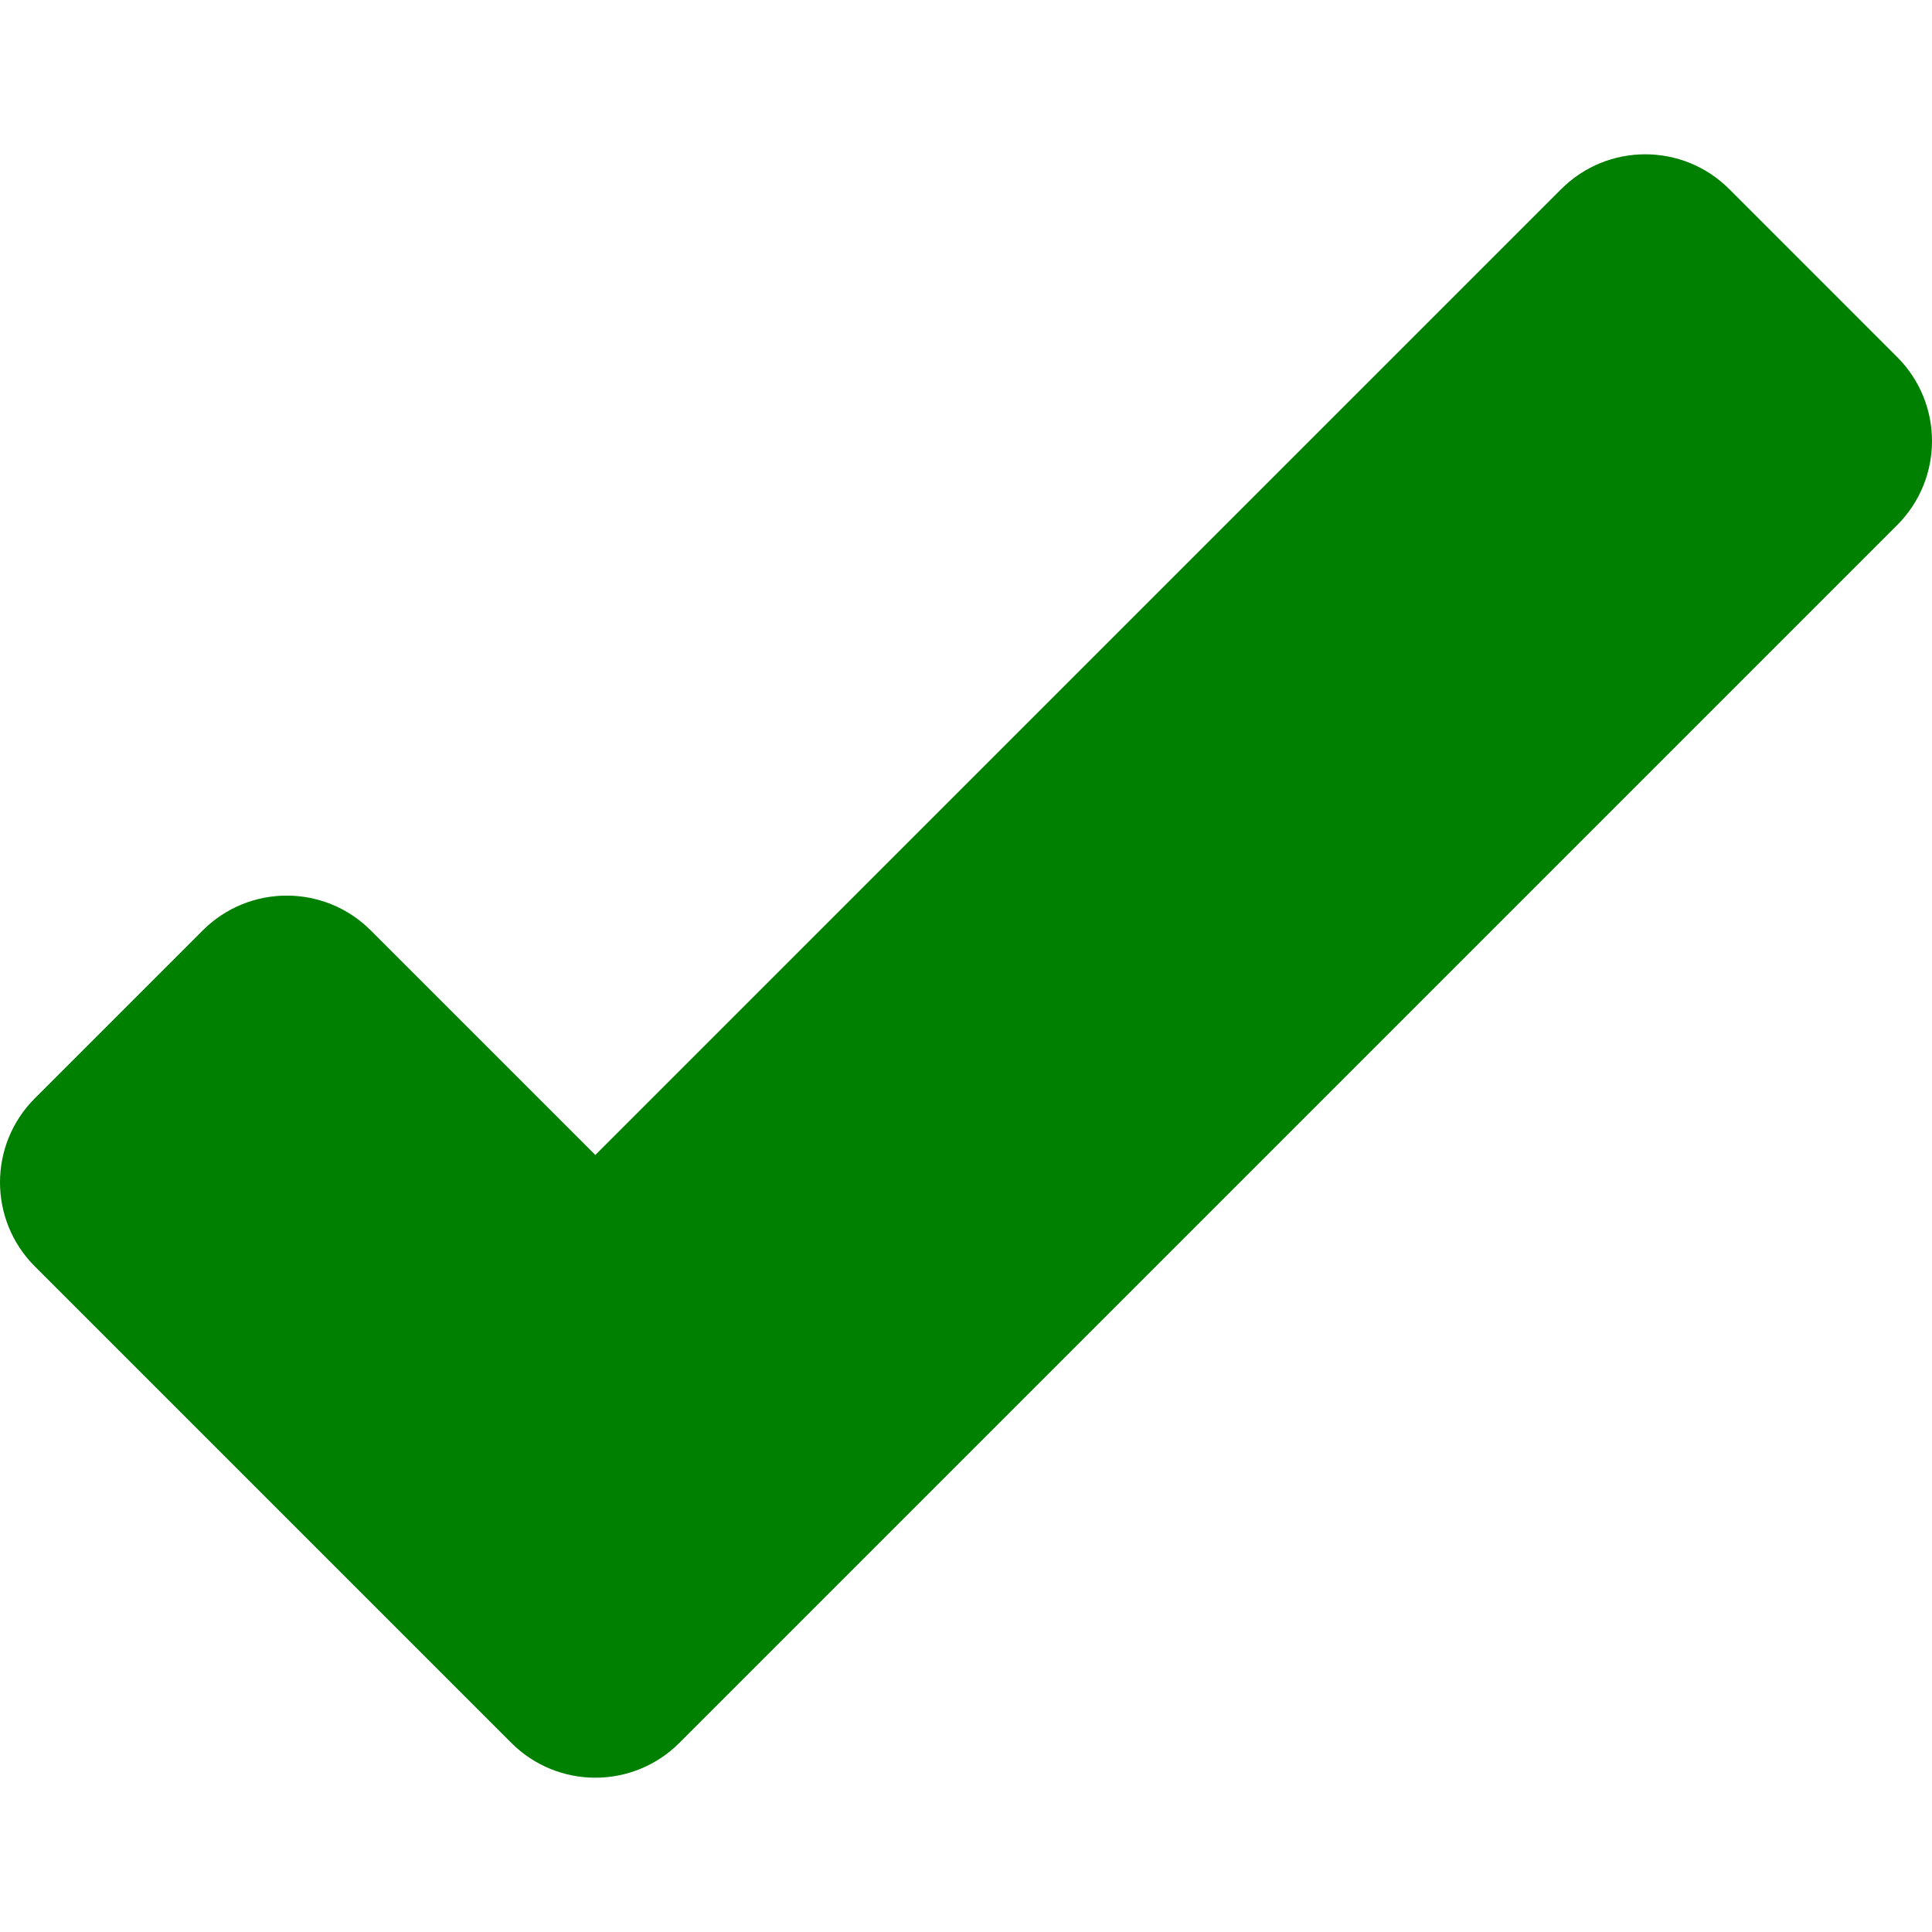
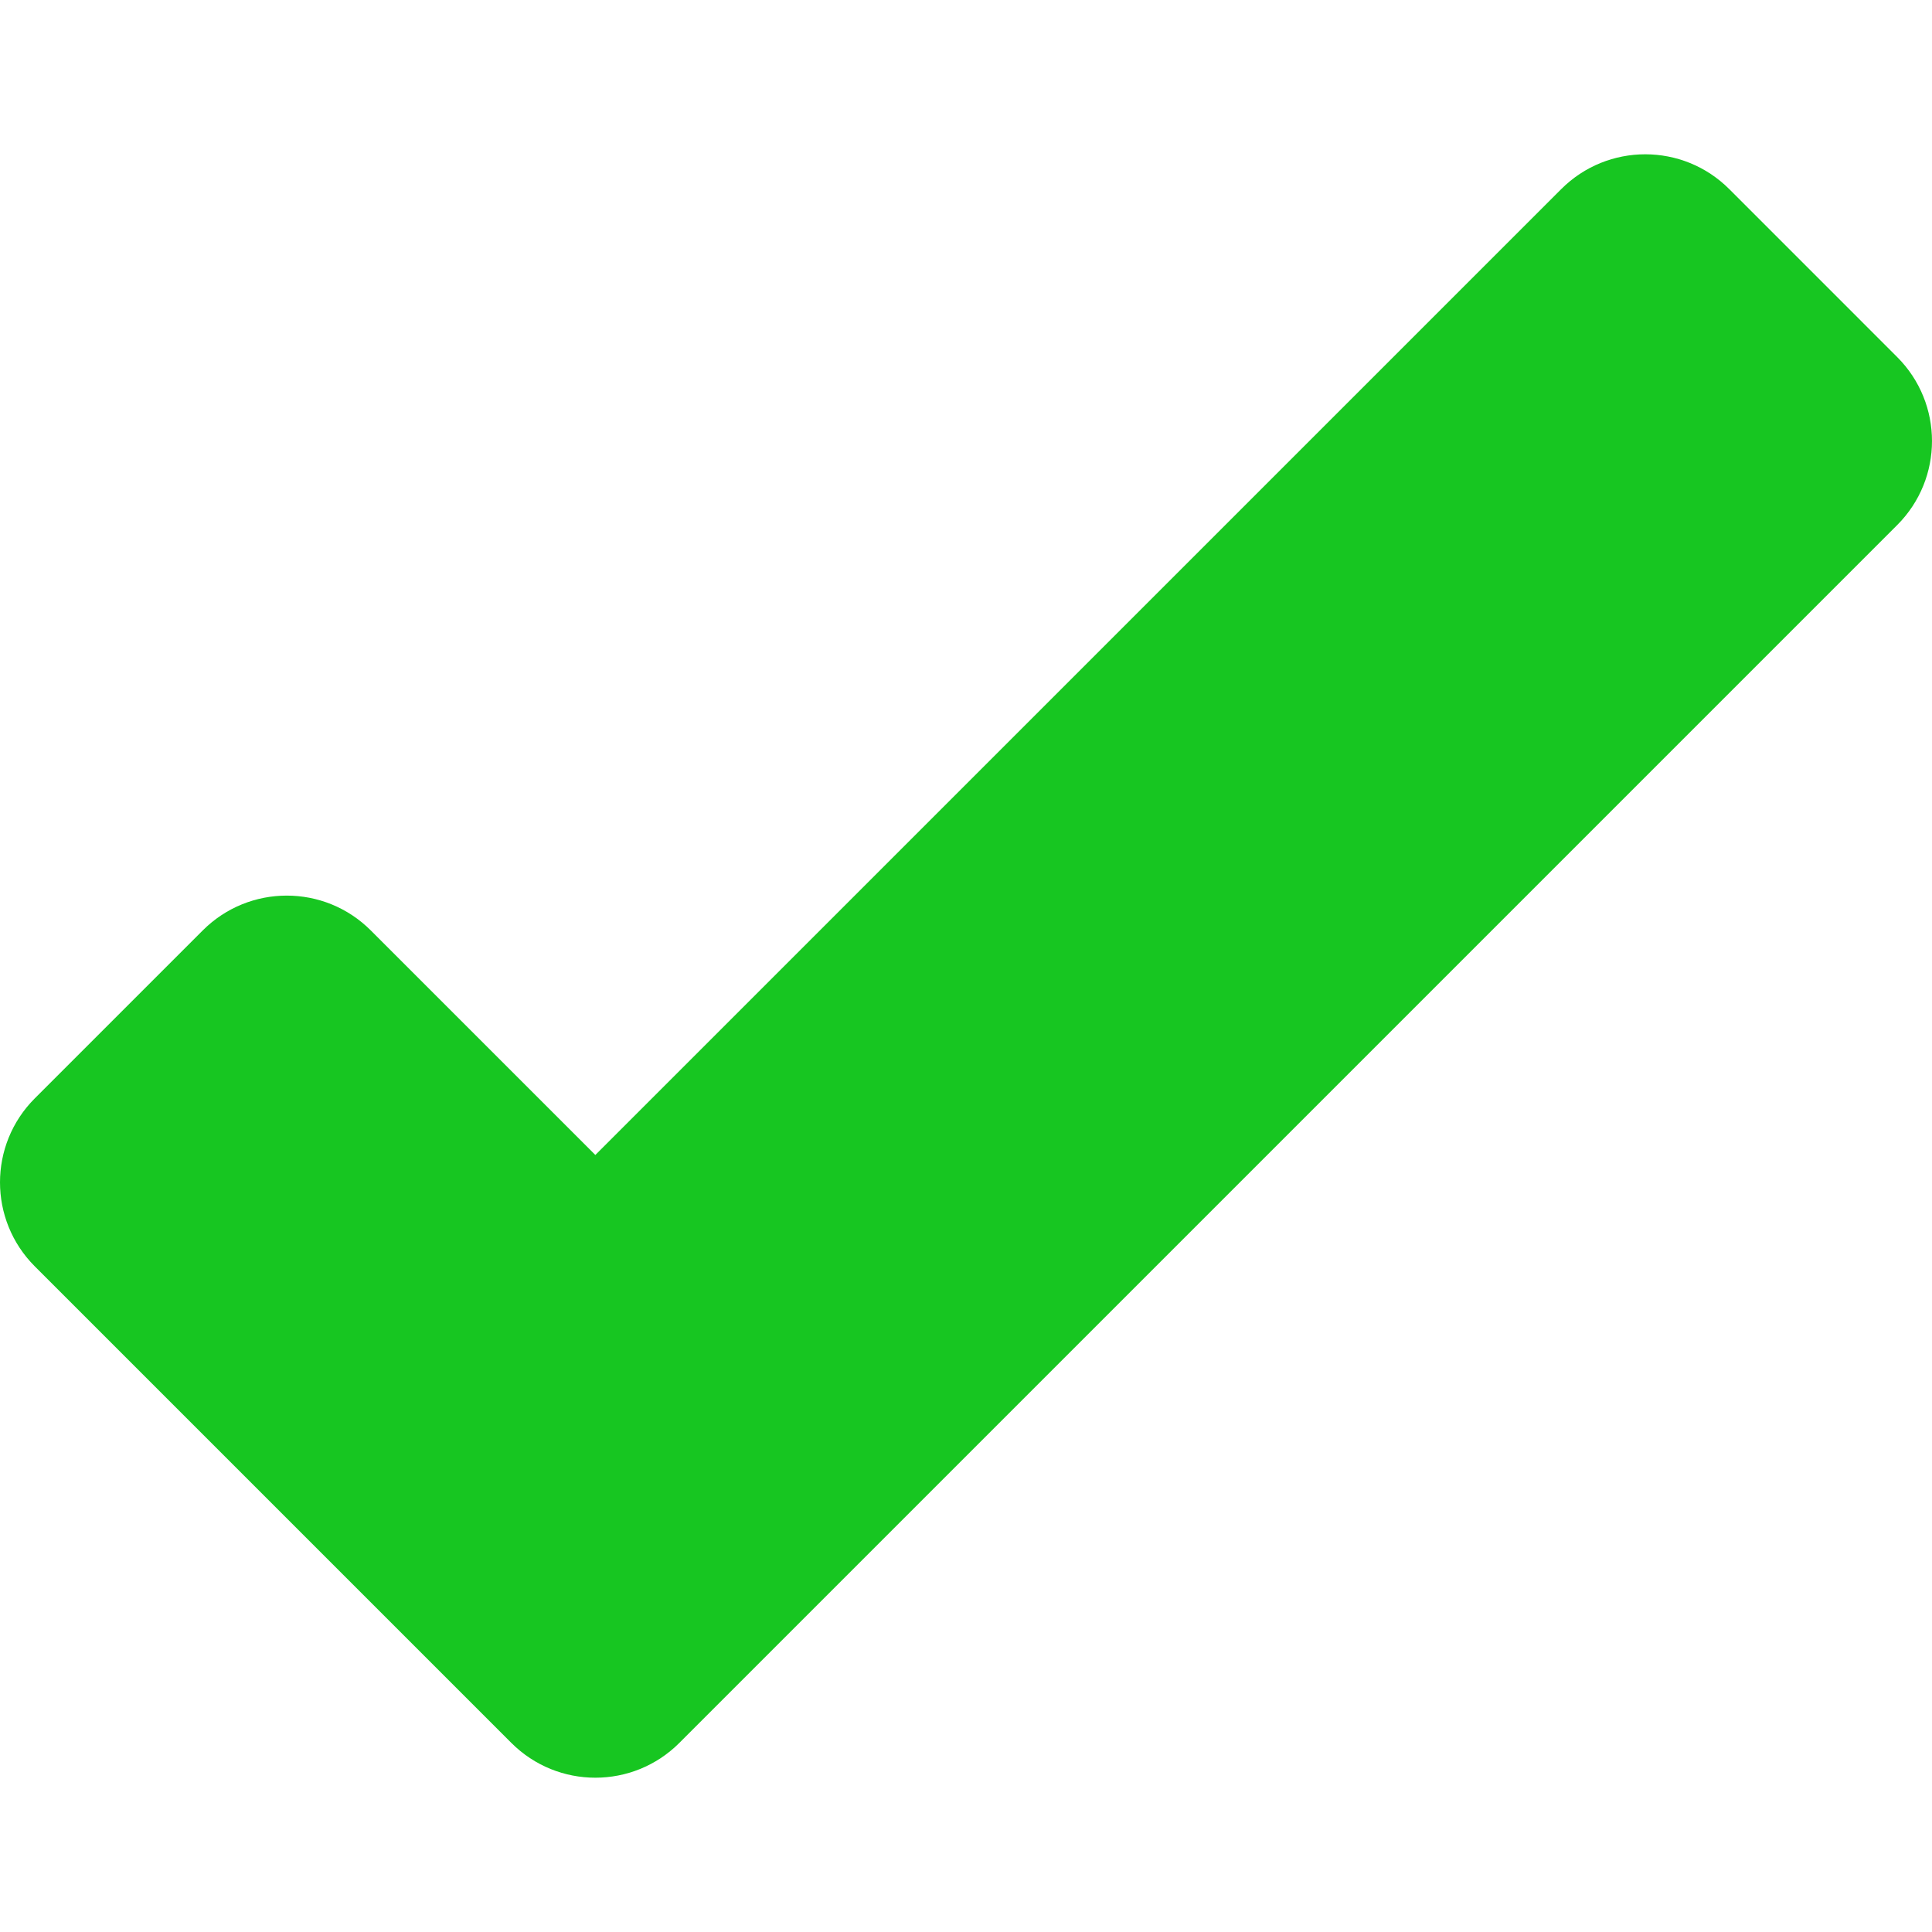
- <svg xmlns="http://www.w3.org/2000/svg" version="1.1" id="Capa_1" x="0px" y="0px" width="533.973px" height="533.973px" viewBox="0 0 533.973 533.973" style="enable-background:new 0 0 533.973 533.973;" xml:space="preserve" fill="green">
+ <svg xmlns="http://www.w3.org/2000/svg" version="1.1" id="Capa_1" x="0px" y="0px" width="533.973px" height="533.973px" viewBox="0 0 533.973 533.973" style="enable-background:new 0 0 533.973 533.973;" xml:space="preserve" fill="#17C621">
  <g>
    <g>
      <path d="M477.931,52.261c-12.821-12.821-33.605-12.821-46.427,0l-266.96,266.954l-62.075-62.069    c-12.821-12.821-33.604-12.821-46.426,0L9.616,303.572c-12.821,12.821-12.821,33.604,0,46.426l85.289,85.289l46.426,46.426    c12.821,12.821,33.611,12.821,46.426,0l46.426-46.426l290.173-290.174c12.821-12.821,12.821-33.605,0-46.426L477.931,52.261z" />
    </g>
  </g>
</svg>
